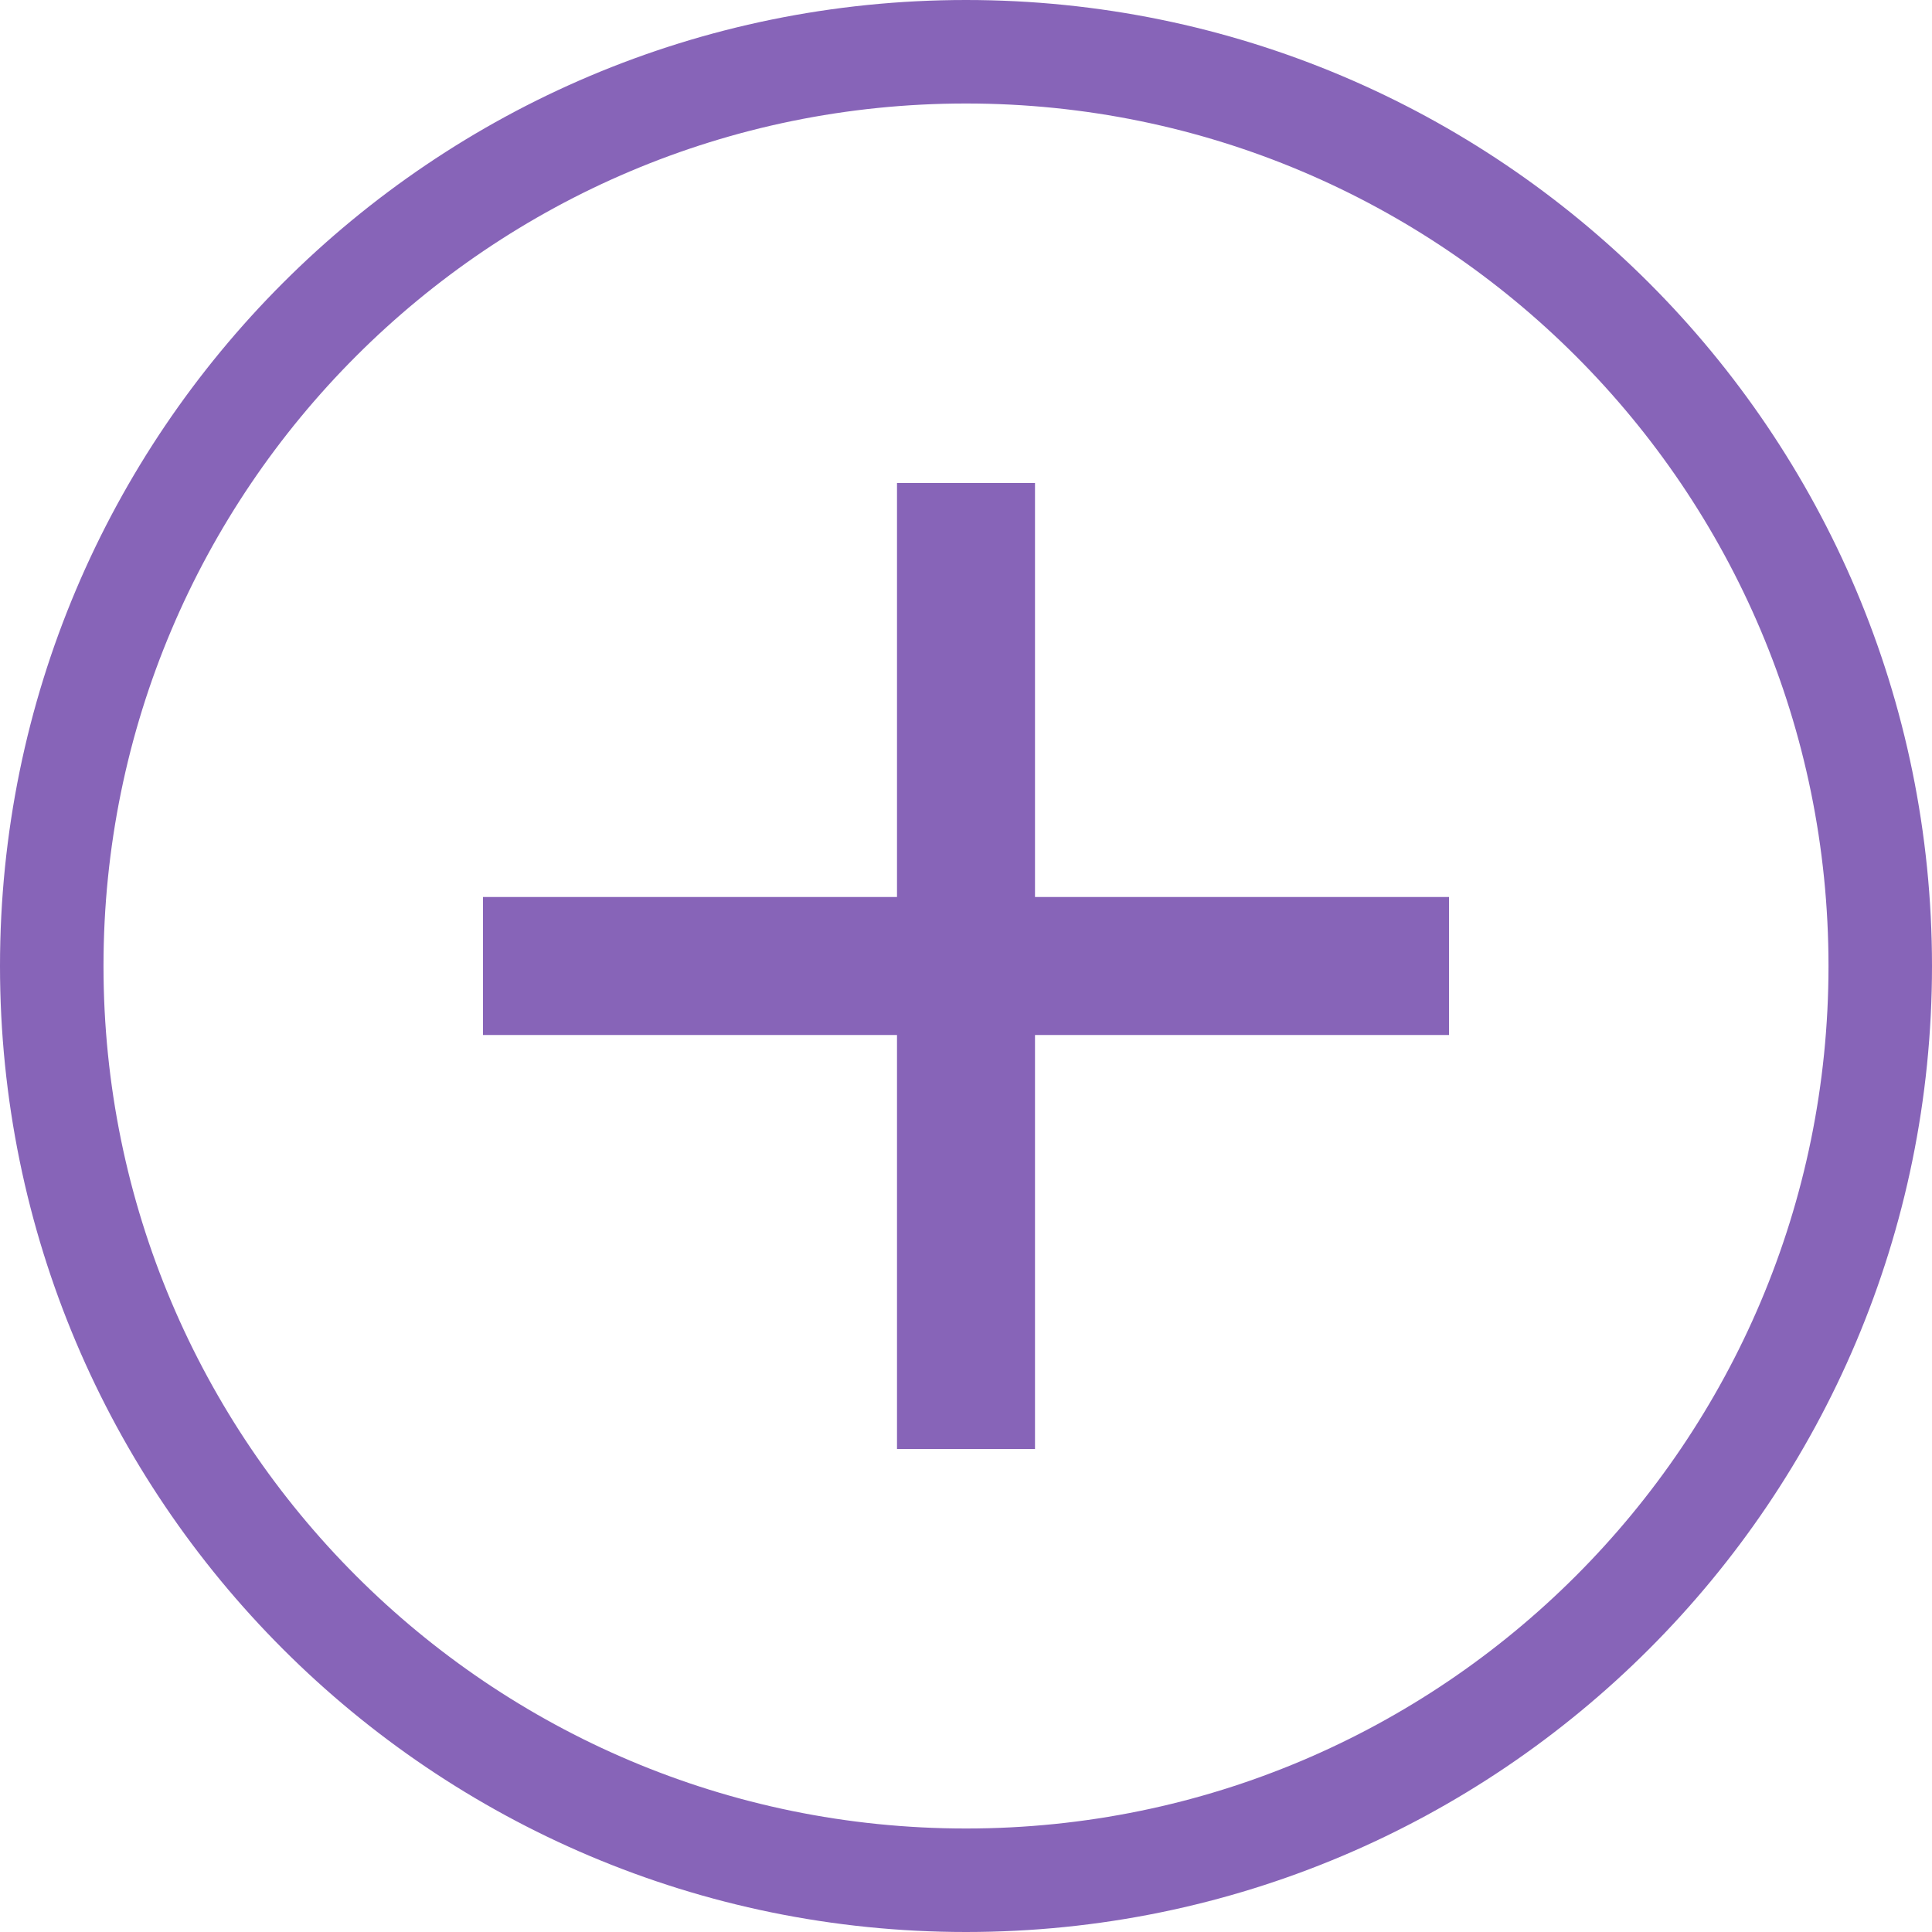
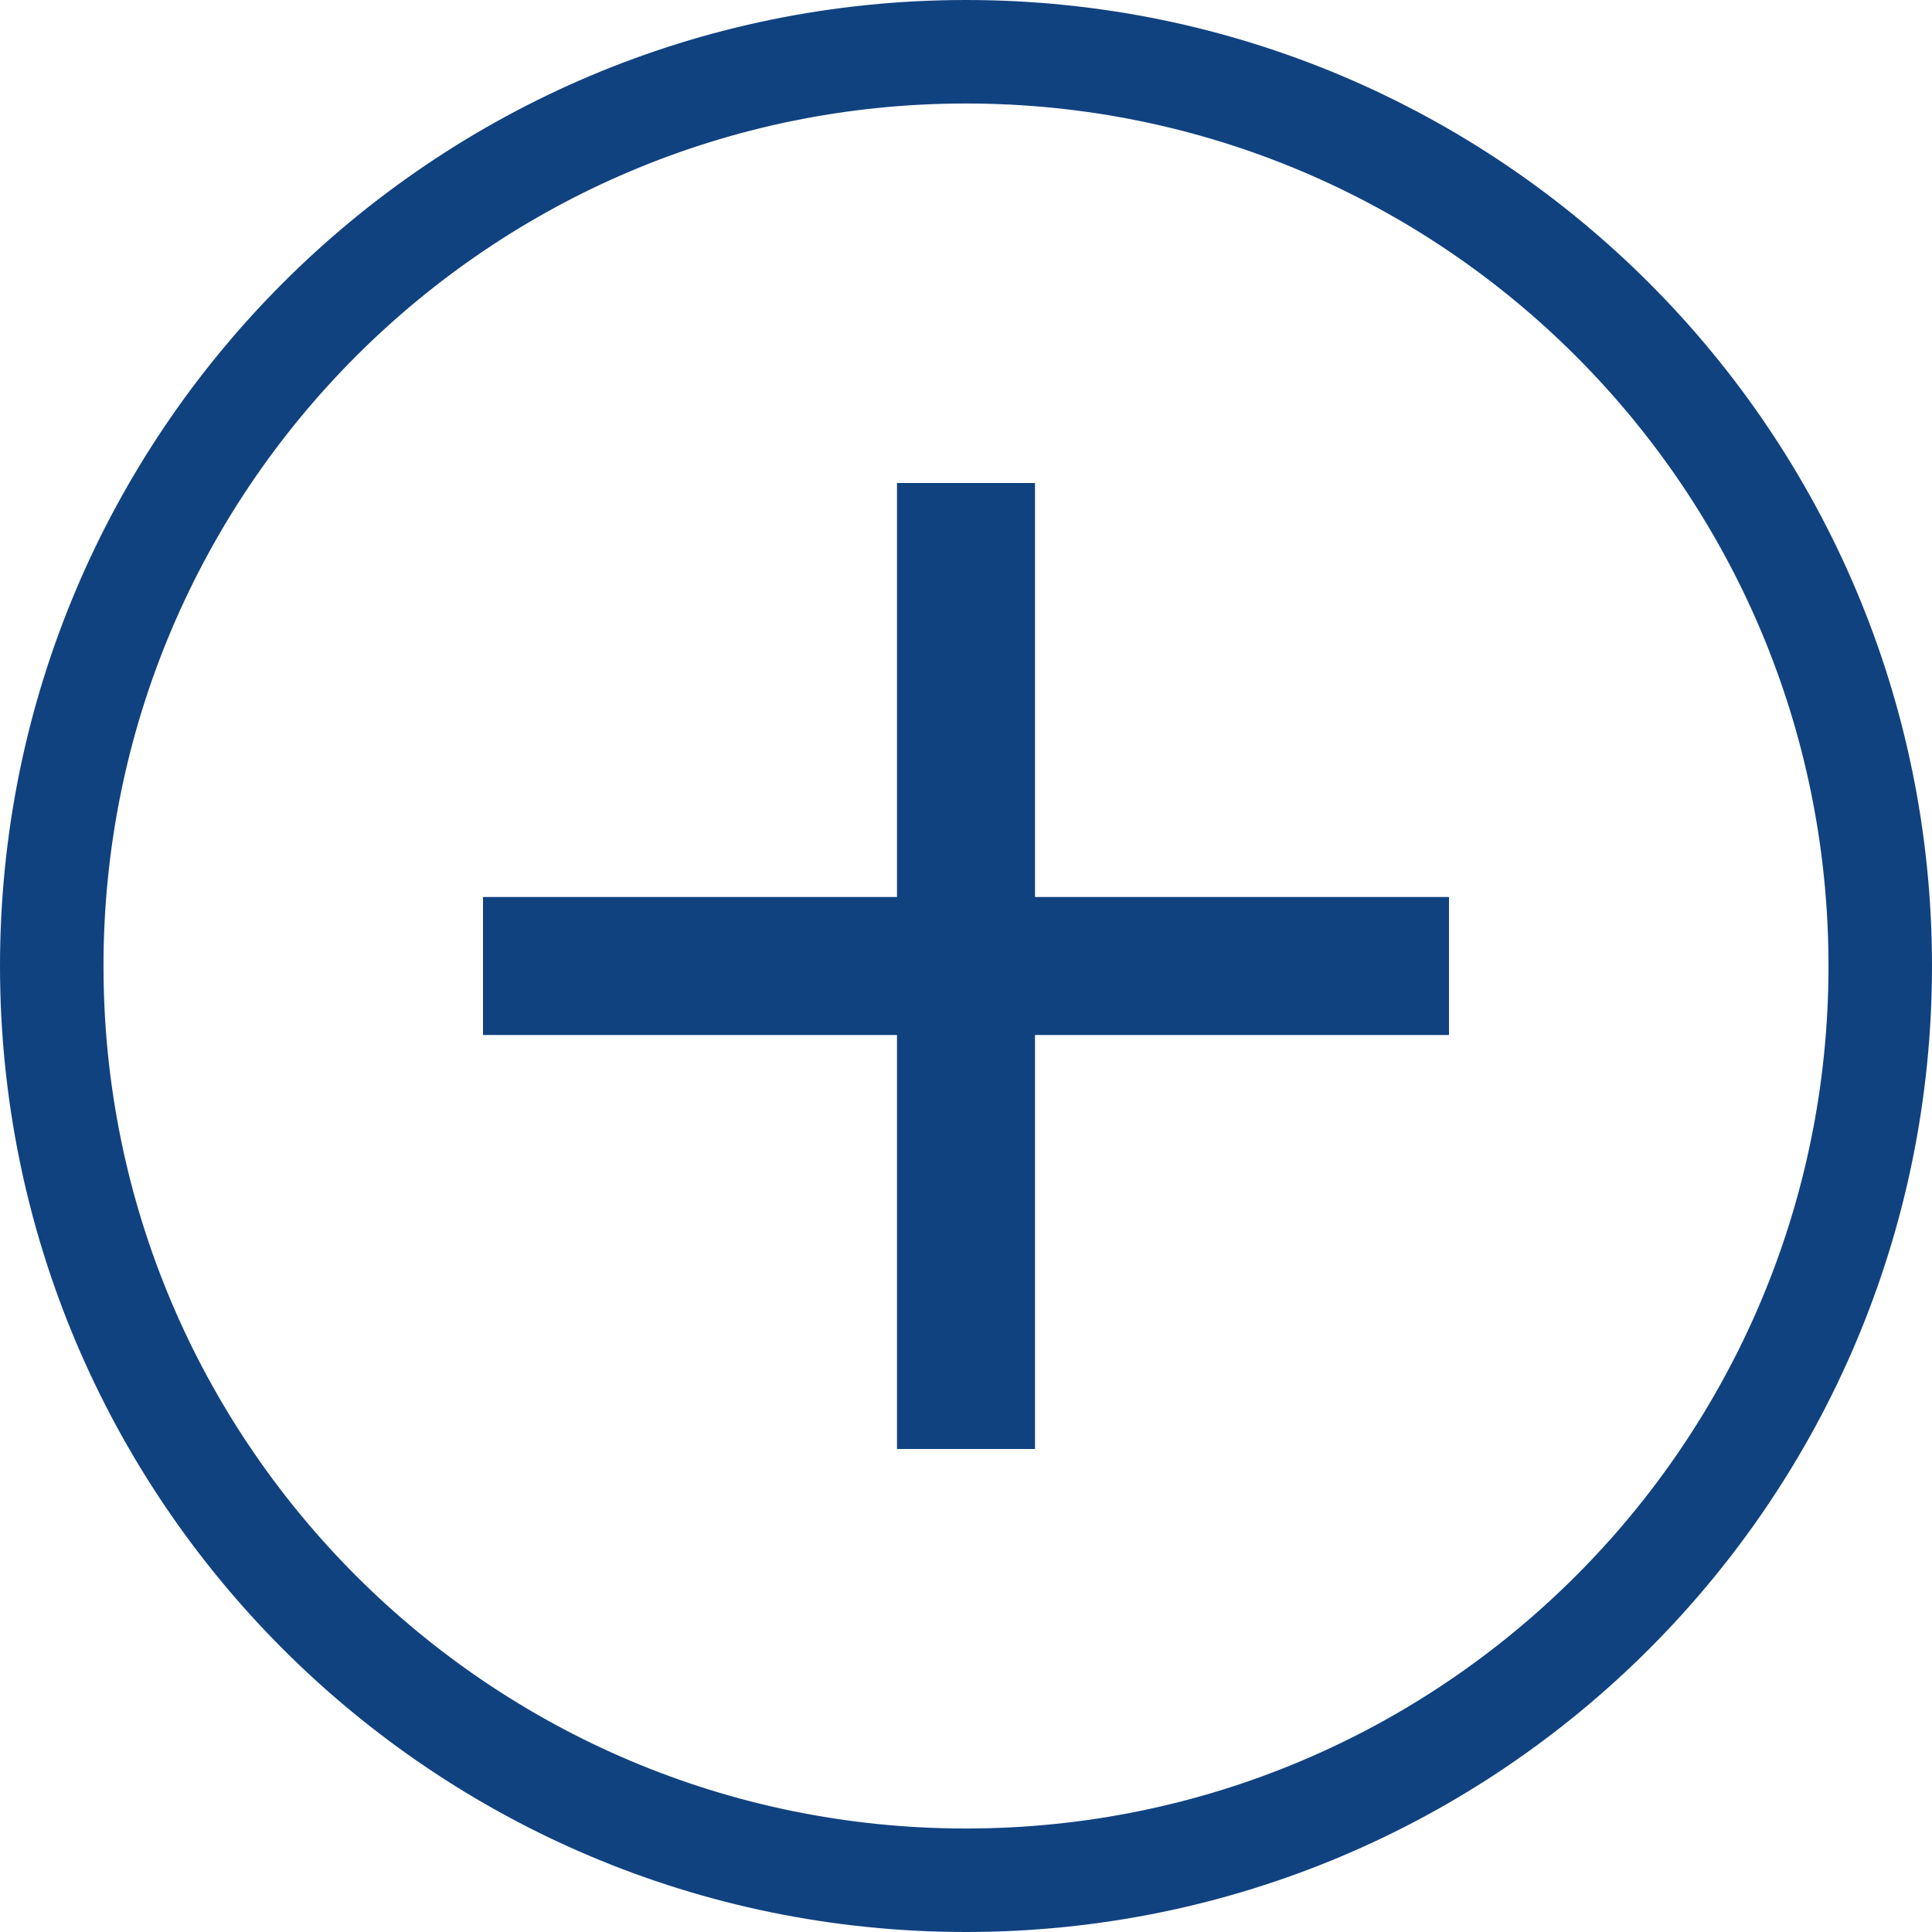
<svg xmlns="http://www.w3.org/2000/svg" width="14" height="14" viewBox="0 0 14 14" fill="none">
-   <circle cx="7" cy="7" r="6.625" stroke="#8764B8" stroke-width="0.75" />
-   <line x1="7" y1="3.5" x2="7" y2="10.5" stroke="#8764B8" />
-   <line x1="10.5" y1="7" x2="3.5" y2="7" stroke="#8764B8" />
+   <circle cx="7" cy="7" r="6.625" stroke="#114280" stroke-width="0.75" />
+   <line x1="7" y1="3.5" x2="7" y2="10.5" stroke="#114280" />
+   <line x1="10.5" y1="7" x2="3.5" y2="7" stroke="#114280" />
</svg>
